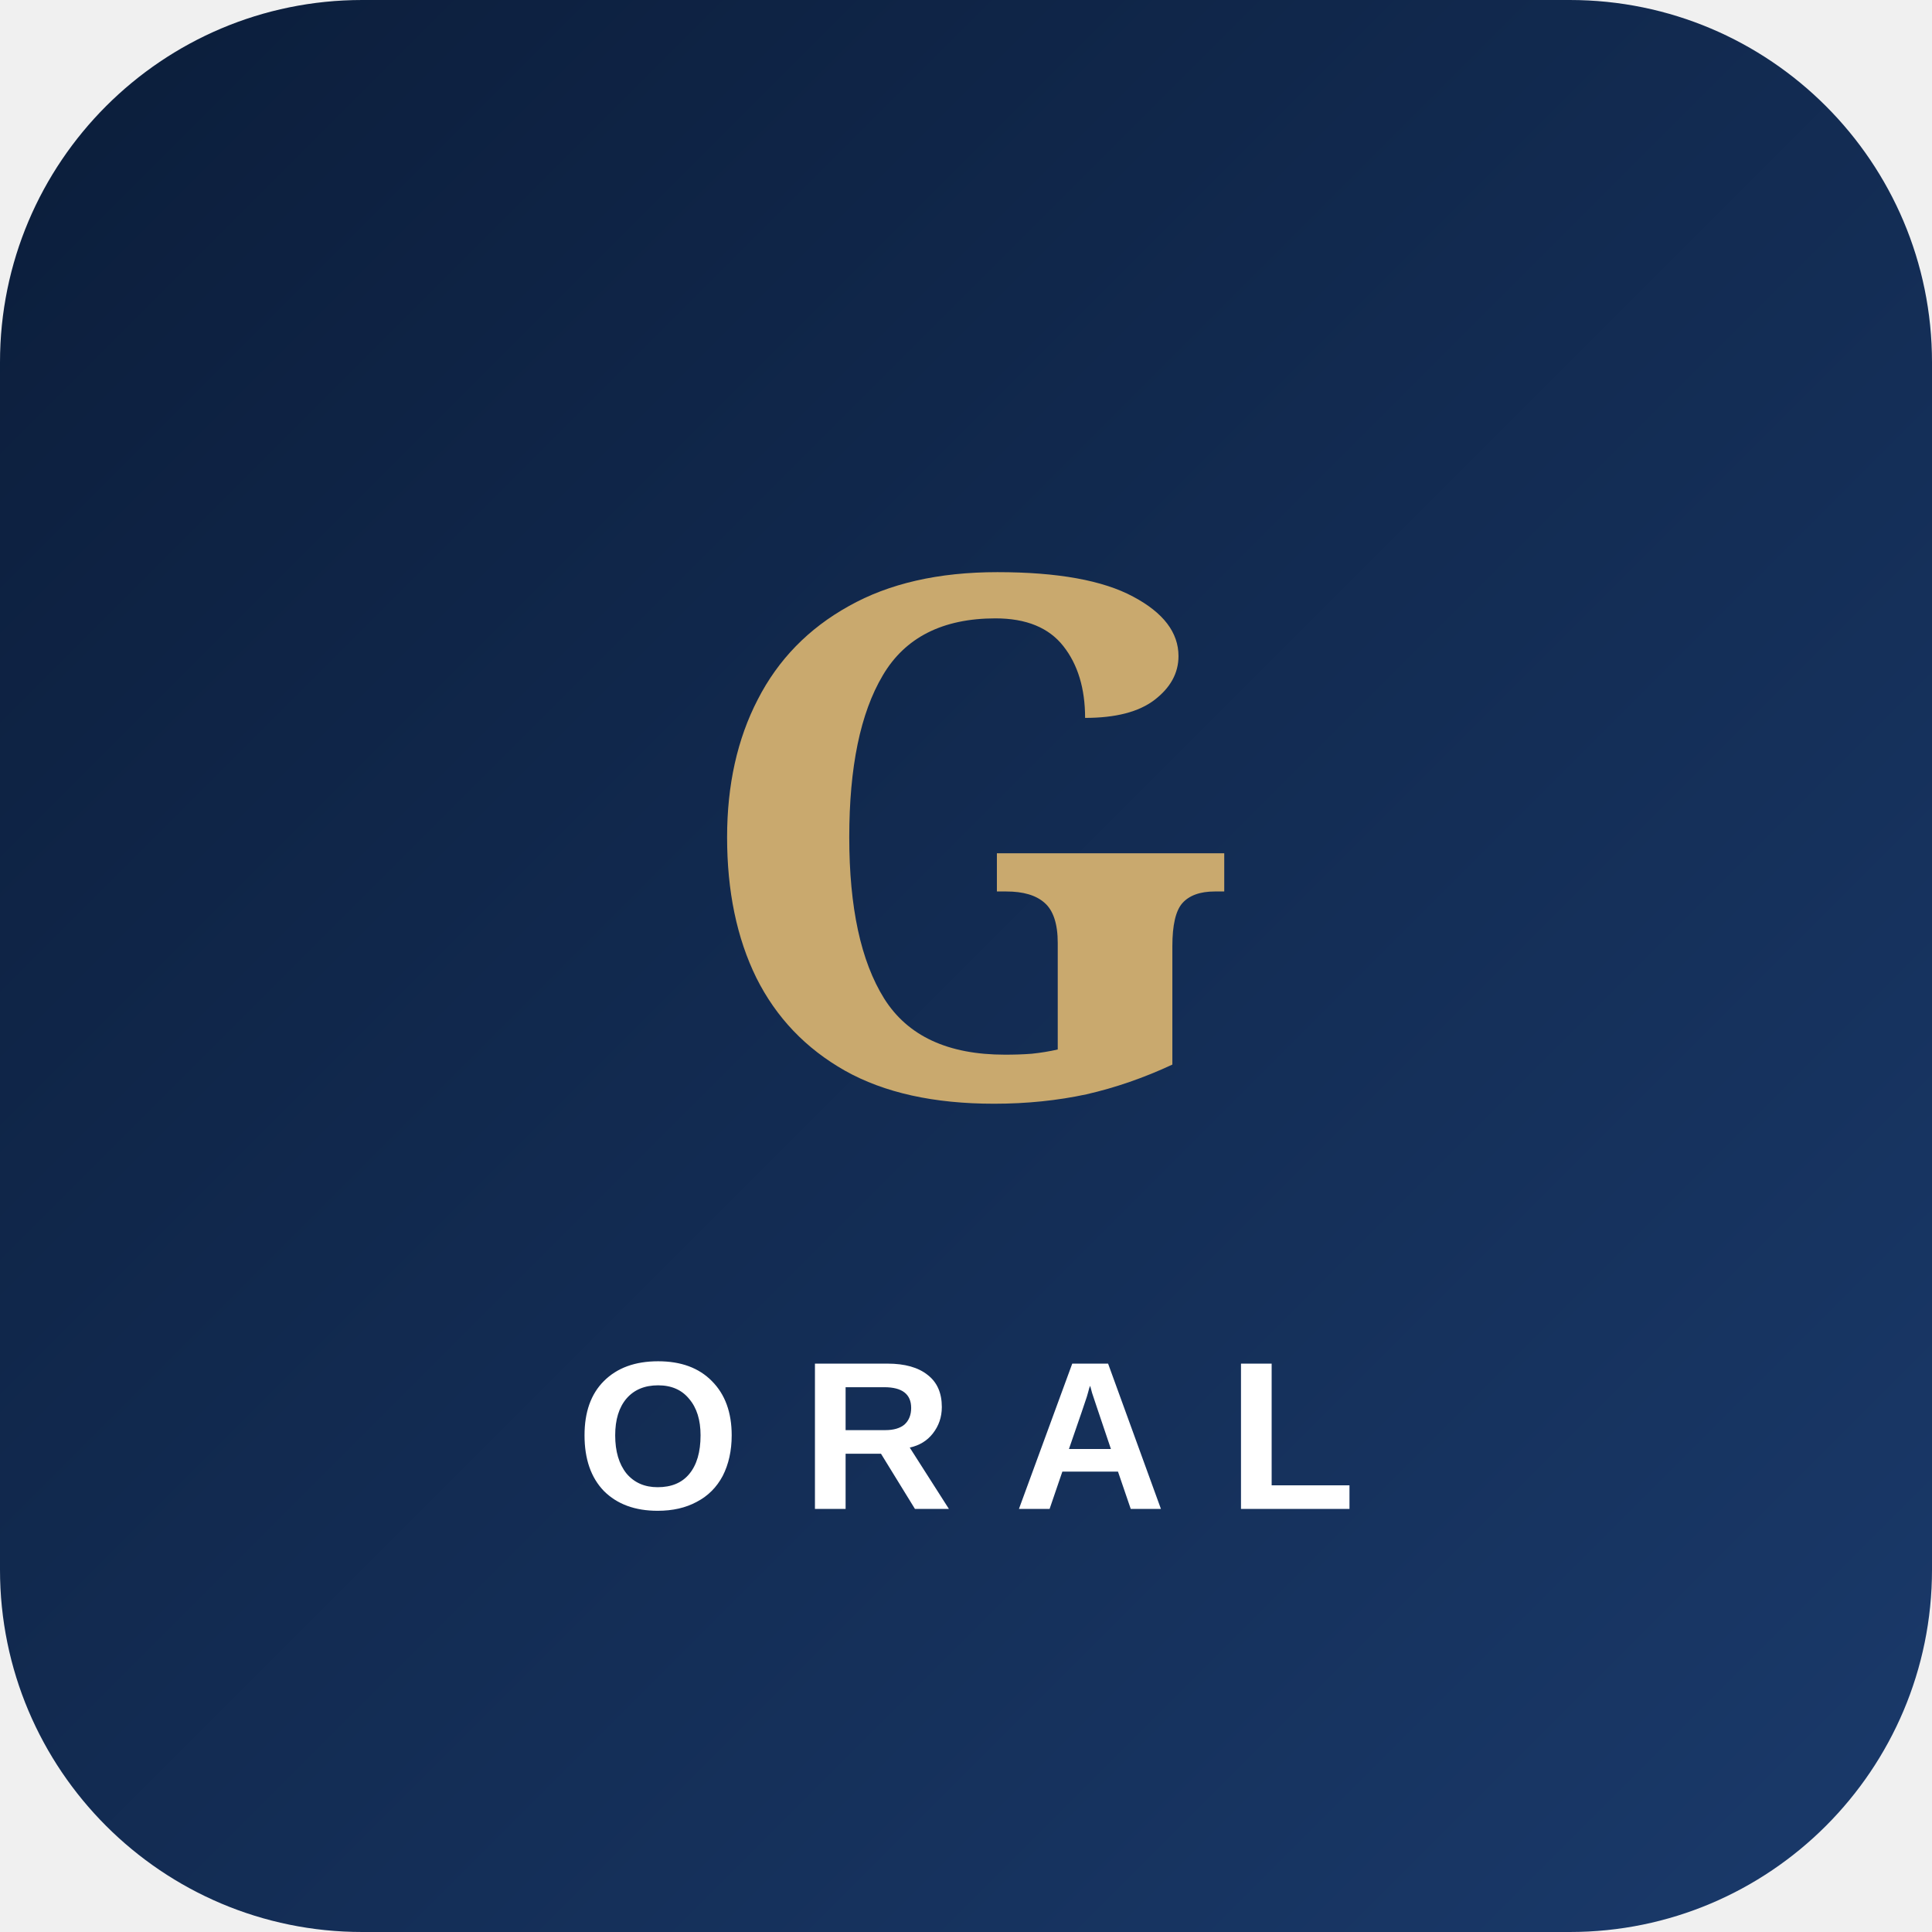
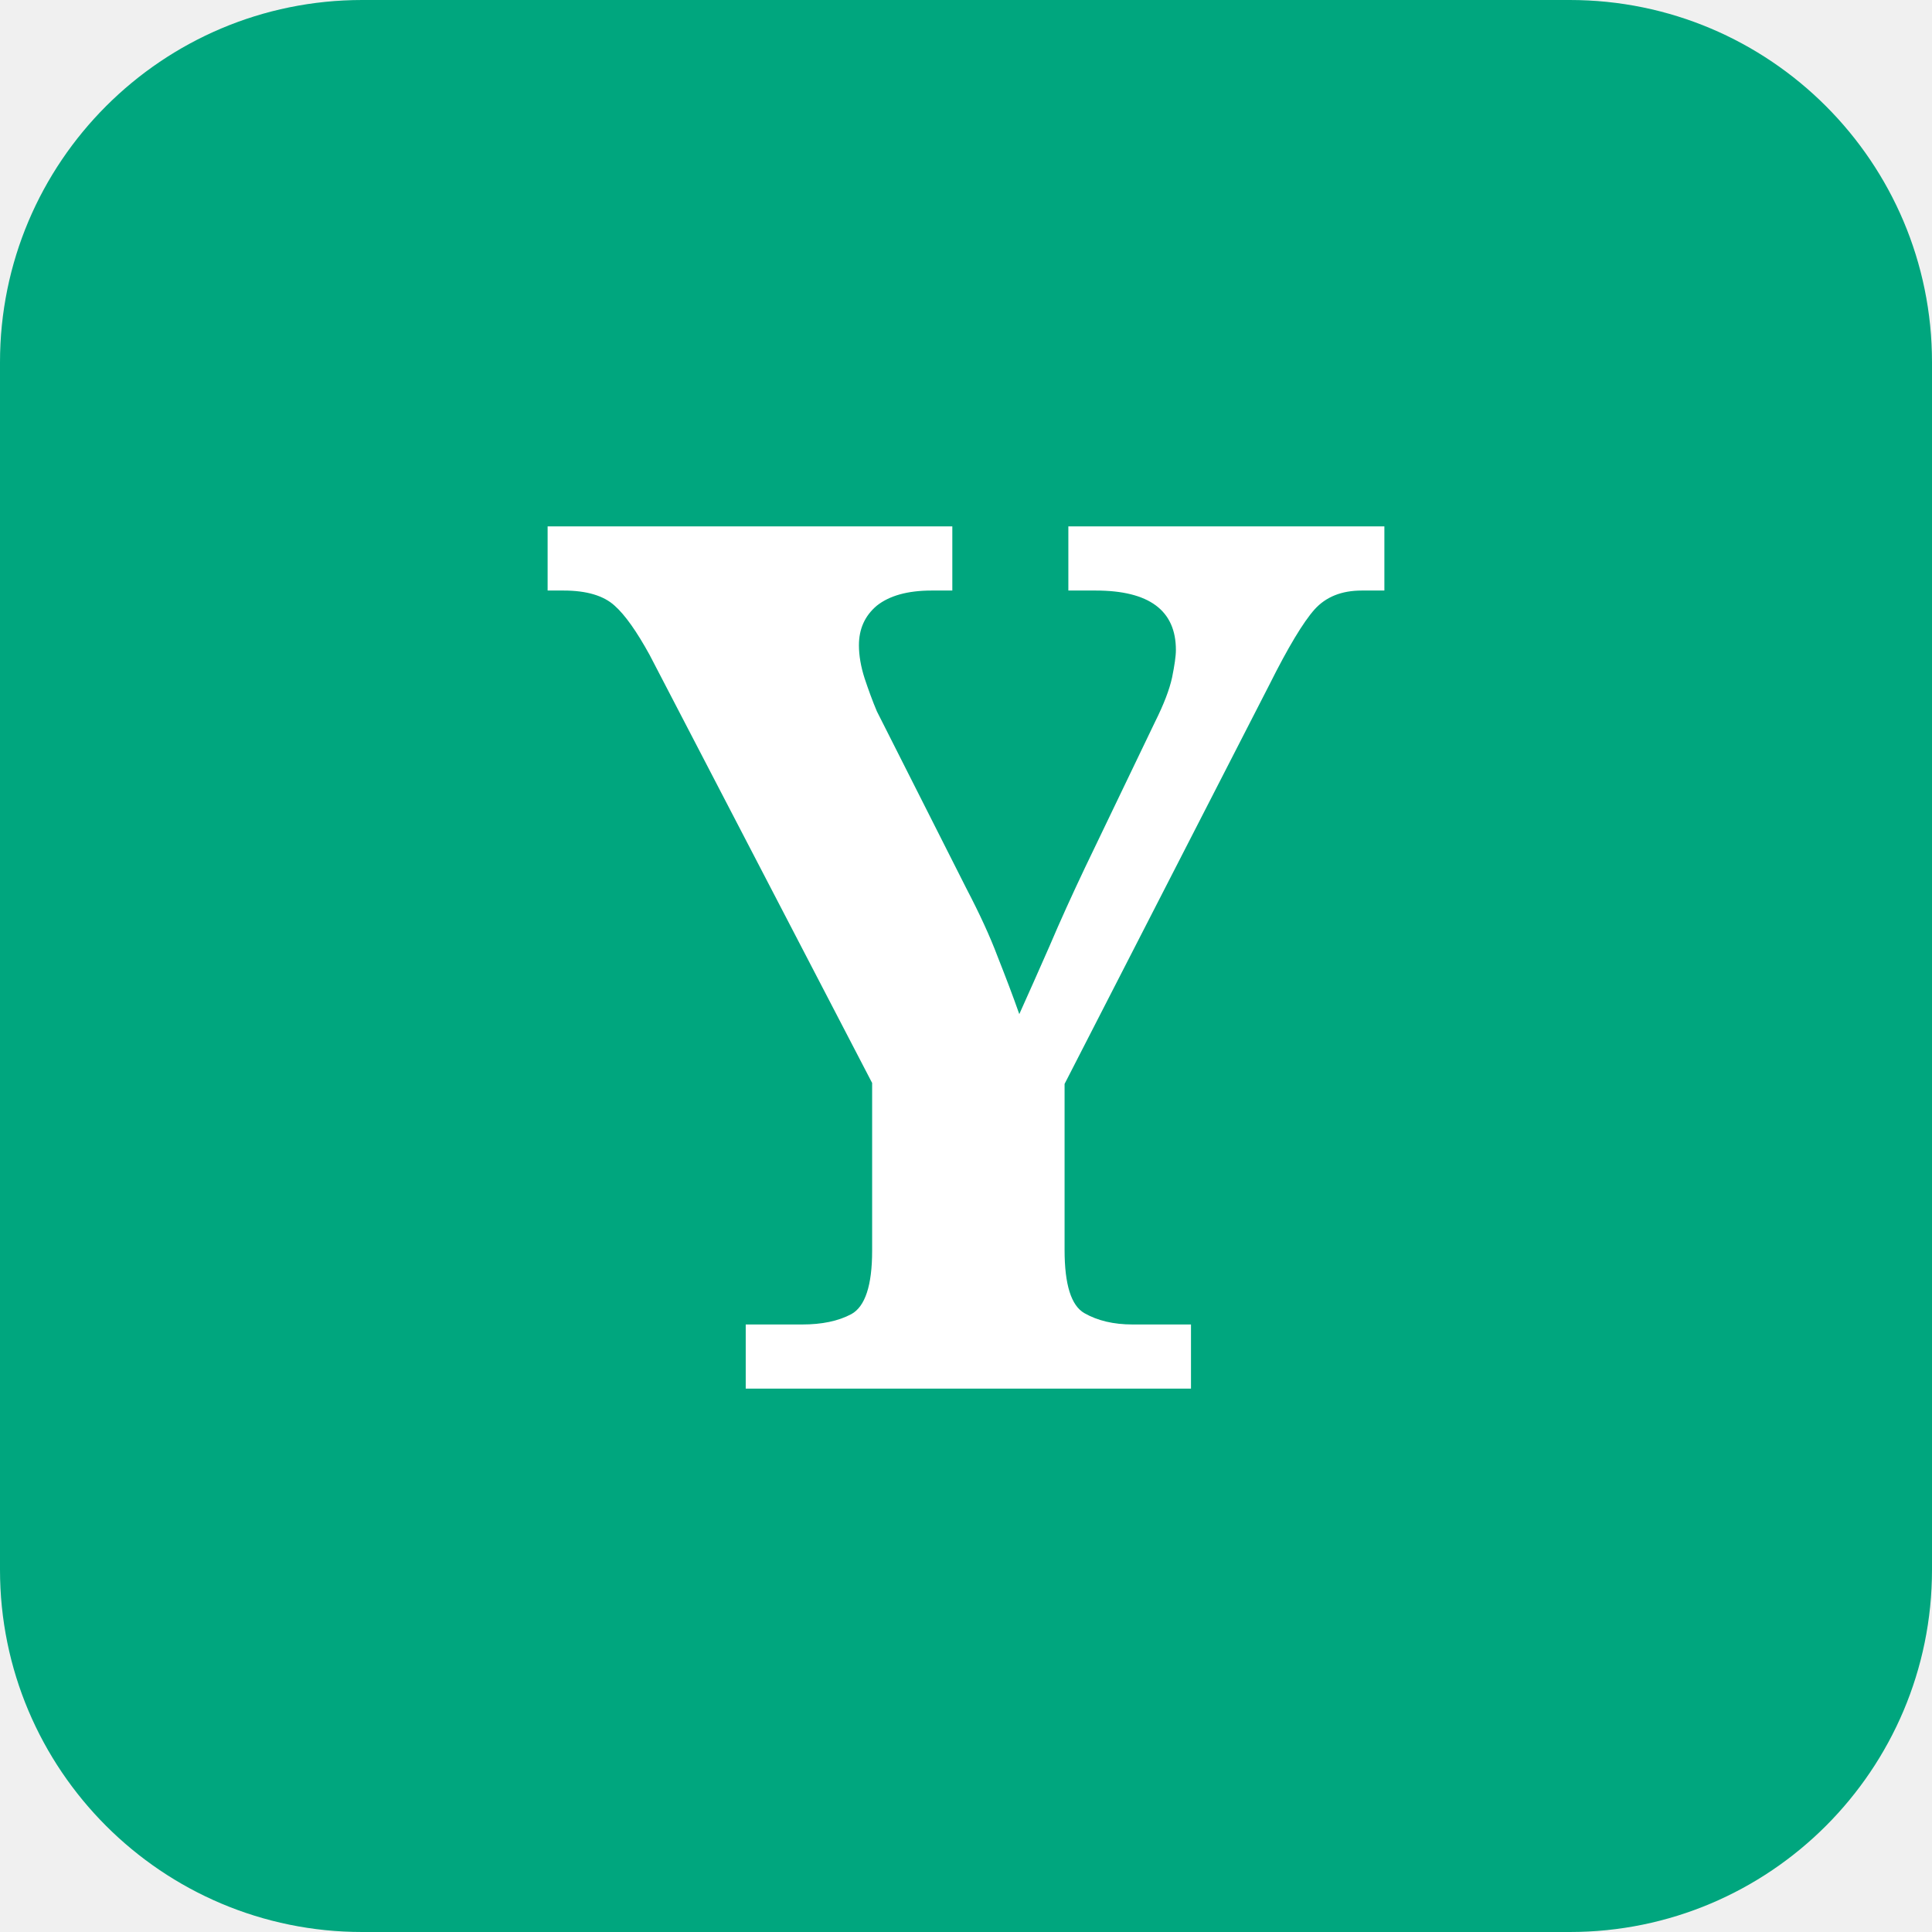
- <svg xmlns="http://www.w3.org/2000/svg" viewBox="0 0 64 64">
-   <defs>
-     <linearGradient id="bg" x1="0%" y1="0%" x2="100%" y2="100%">
-       <stop offset="0%" style="stop-color:#0B1D3A" />
-       <stop offset="100%" style="stop-color:#1a3a6b" />
-     </linearGradient>
-   </defs>
-   <rect width="64" height="64" rx="12" fill="url(#bg)" />
-   <text x="32" y="28" font-family="Georgia, serif" font-size="24" font-weight="700" fill="#C9A96E" text-anchor="middle" dominant-baseline="middle">G</text>
-   <text x="32" y="48" font-family="Arial, sans-serif" font-size="7" font-weight="600" fill="#ffffff" text-anchor="middle" dominant-baseline="middle" letter-spacing="2">ORAL</text>
+ <svg xmlns="http://www.w3.org/2000/svg" viewBox="0 0 32 32">
+   <rect width="32" height="32" rx="6" fill="#00A67E" />
+   <text x="16" y="23" font-family="serif" font-size="20" font-weight="bold" fill="white" text-anchor="middle">Y</text>
</svg>
